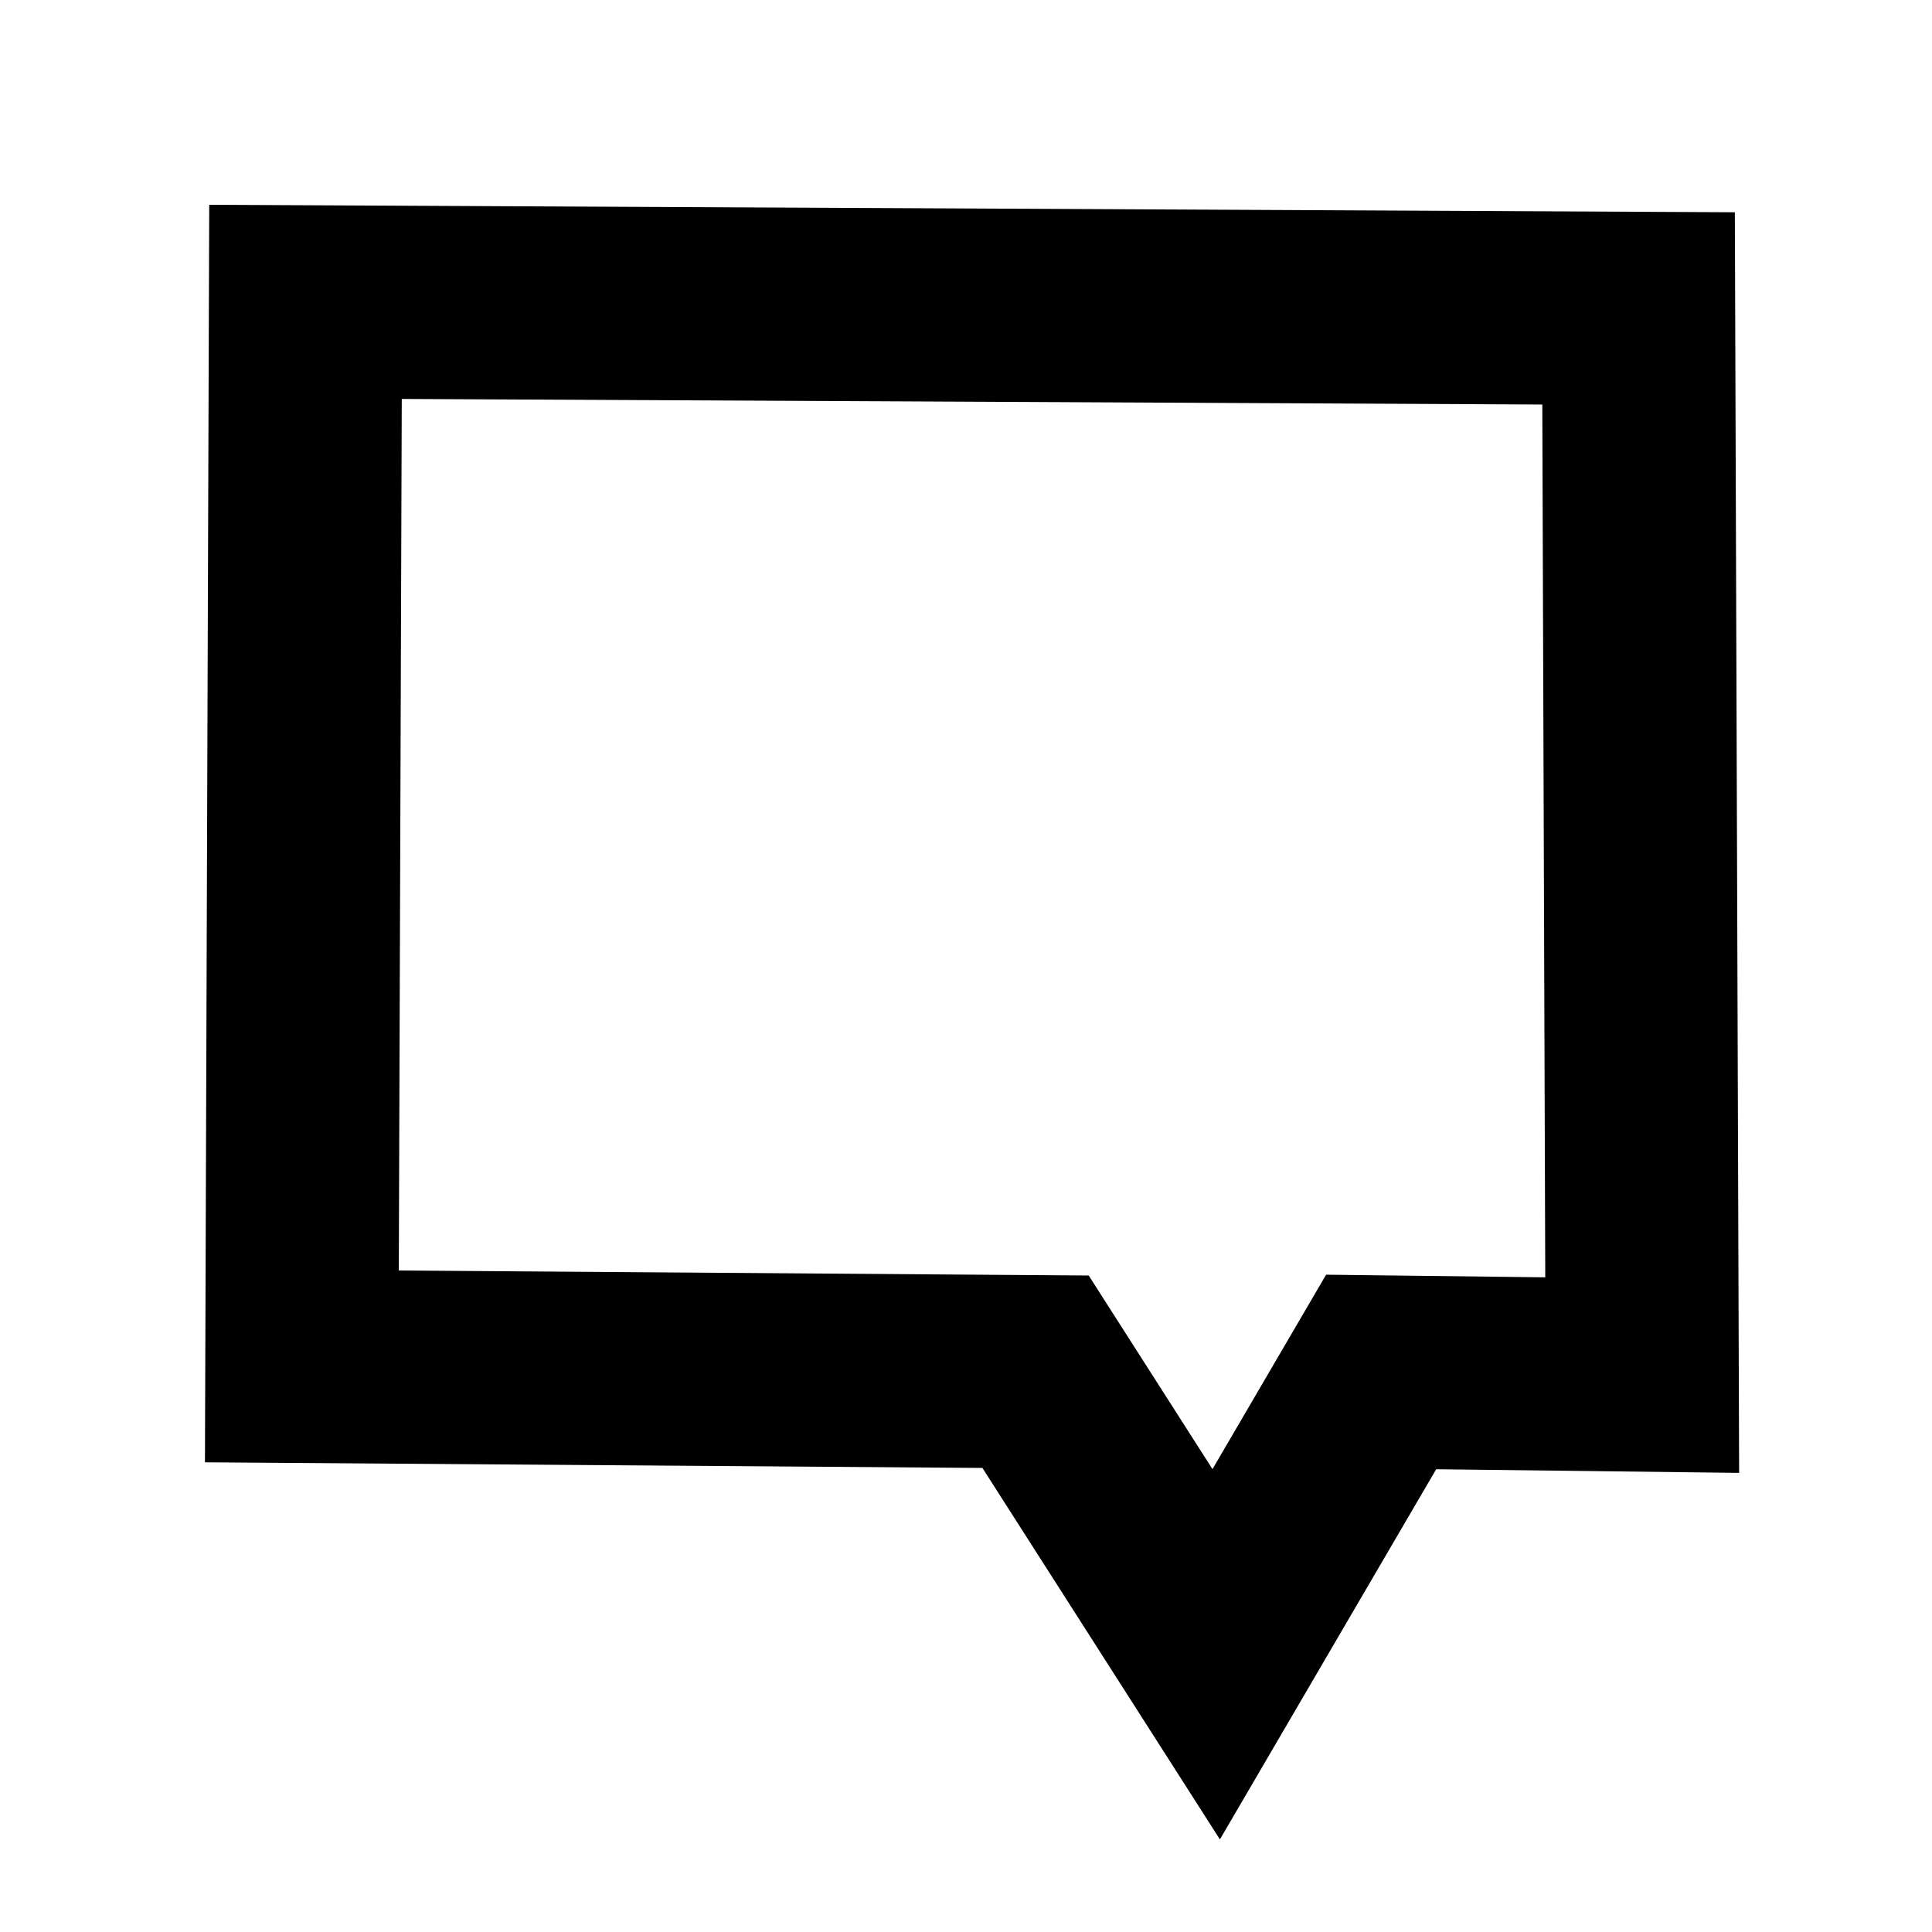
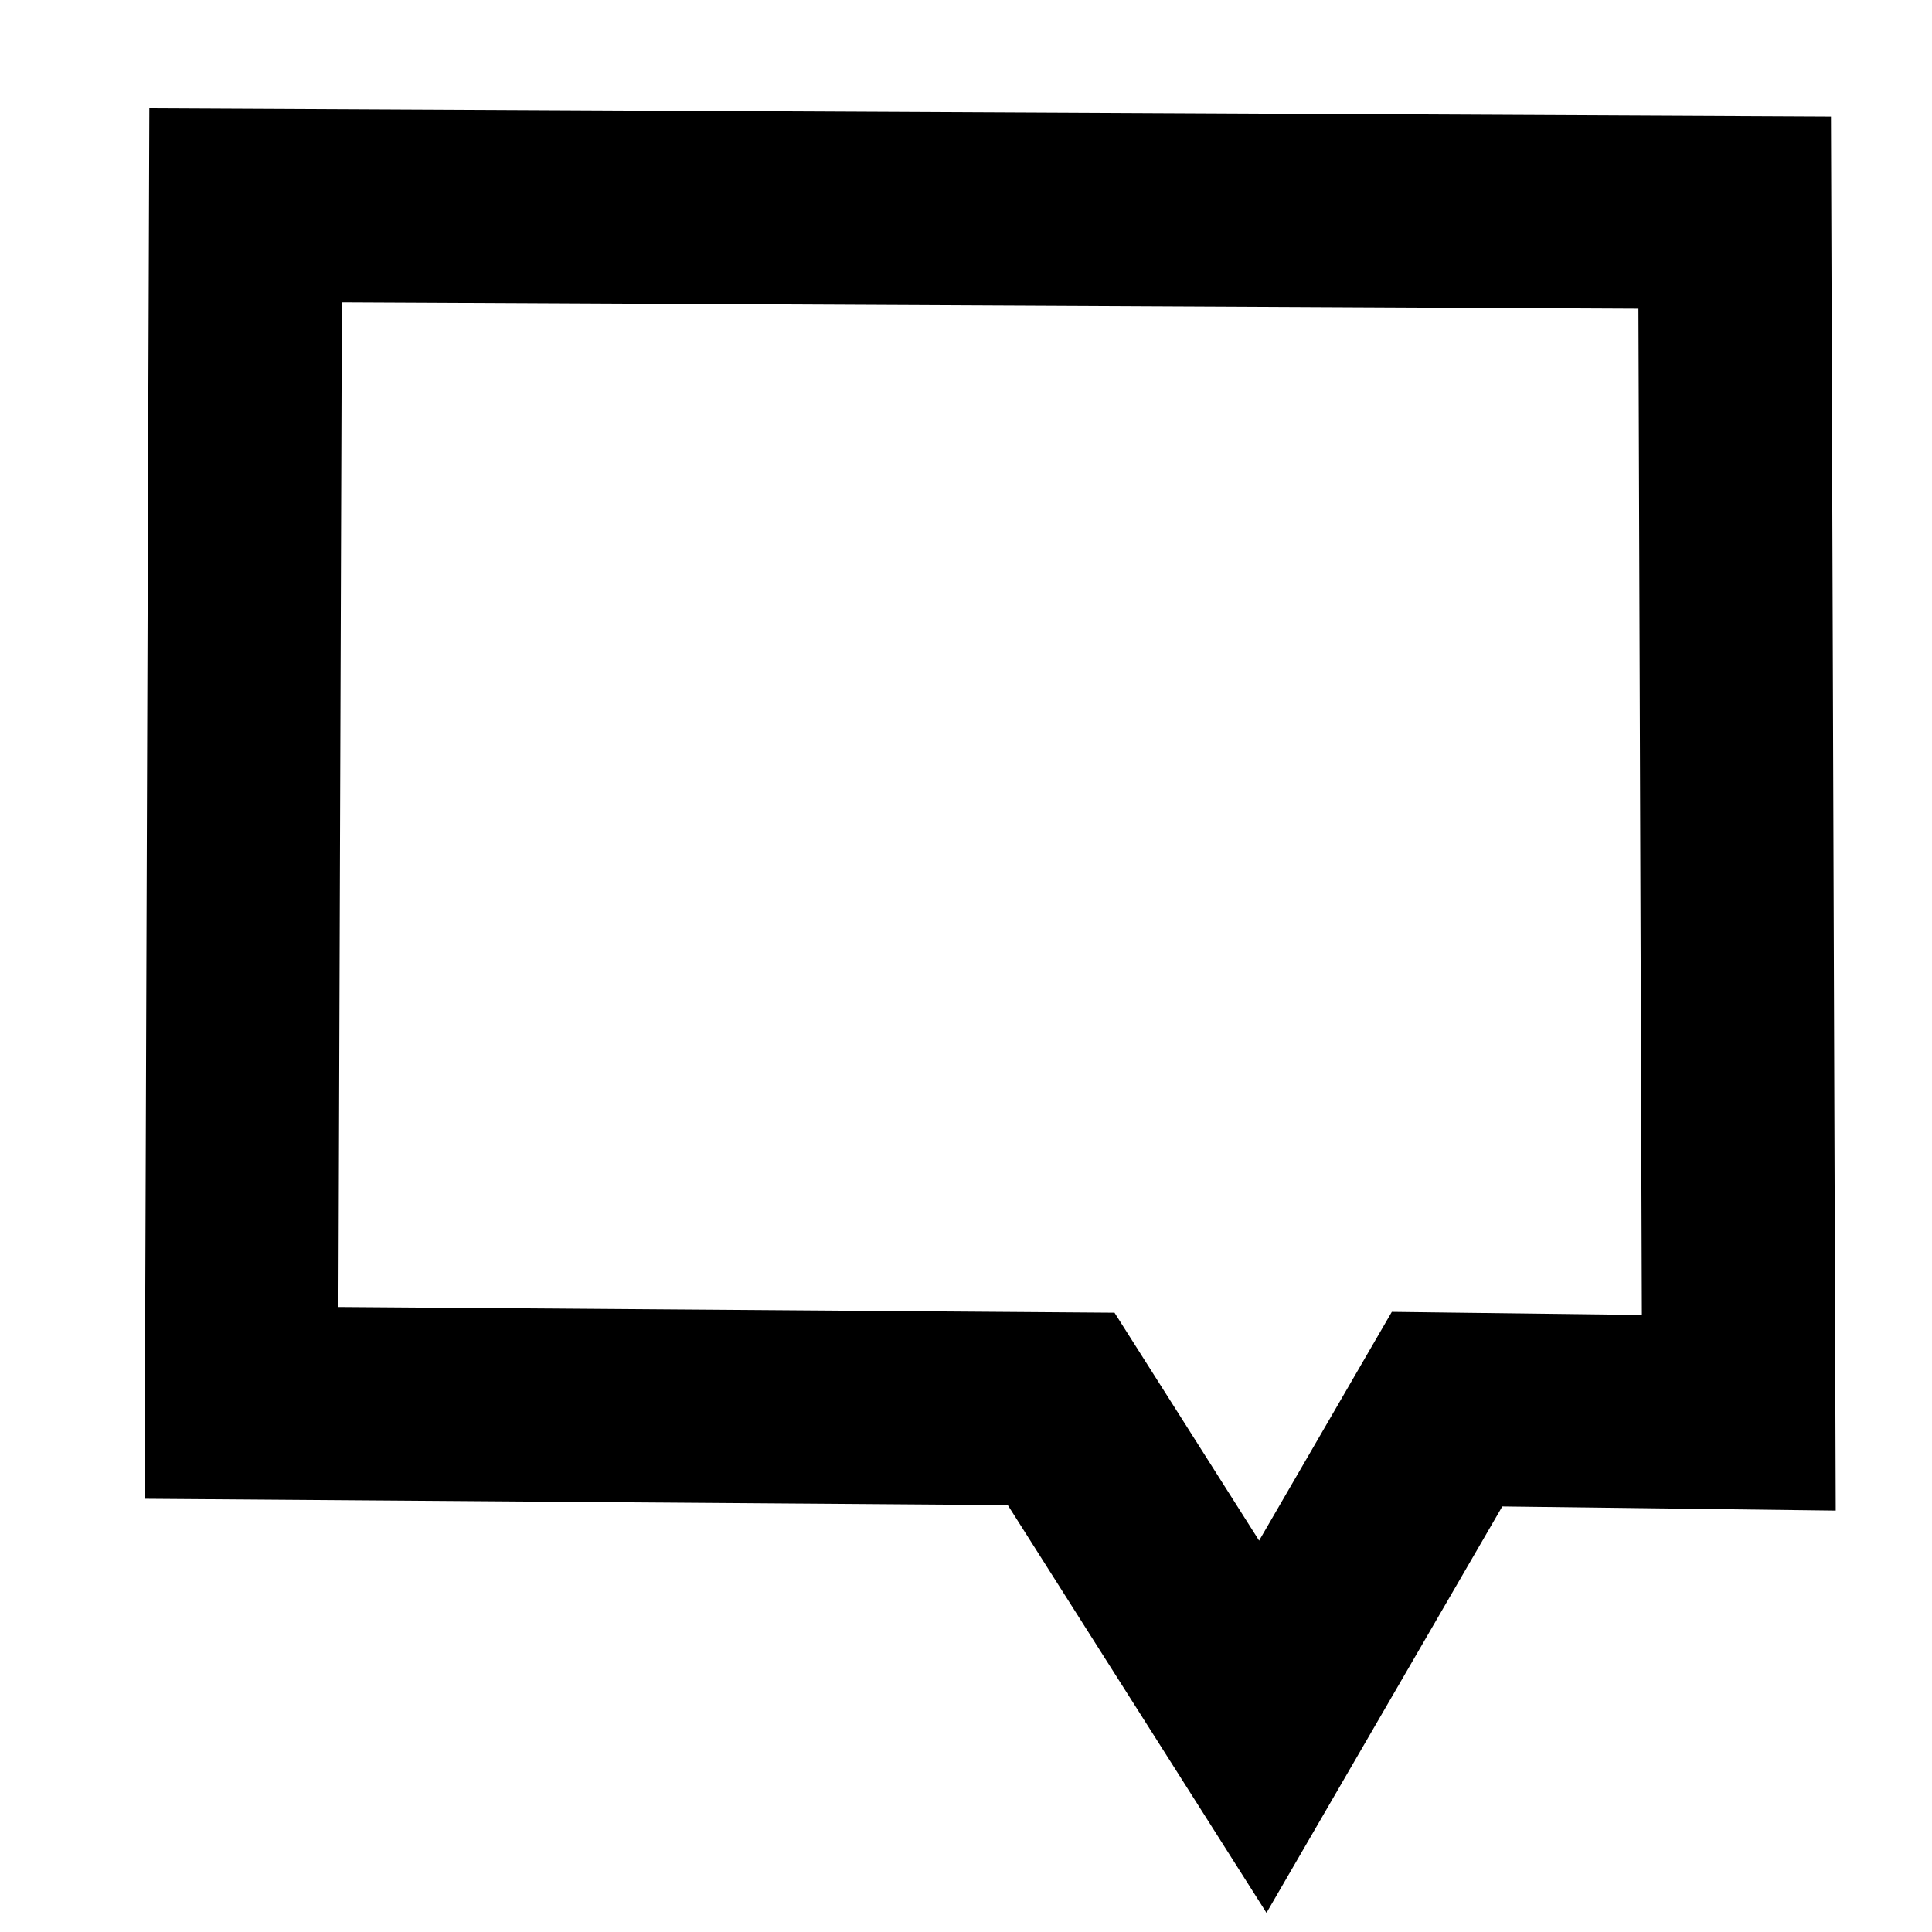
<svg xmlns="http://www.w3.org/2000/svg" id="Layer_3" viewBox="0 0 80 80">
  <defs>
    <style>.cls-1{fill:none;stroke:#000;stroke-miterlimit:10;stroke-width:8px;}</style>
  </defs>
-   <polygon class="cls-1" points="42.88 56.8 50.36 68.5 57.19 56.81 68 56.94 67.85 12.77 12.65 12.5 12.5 56.58 42.88 56.8" />
+   <polygon class="cls-1" points="43.94 58.34 52.29 71.5 59.92 58.35 72 58.5 71.83 8.8 10.17 8.5 10 58.09 43.94 58.34" />
</svg>
